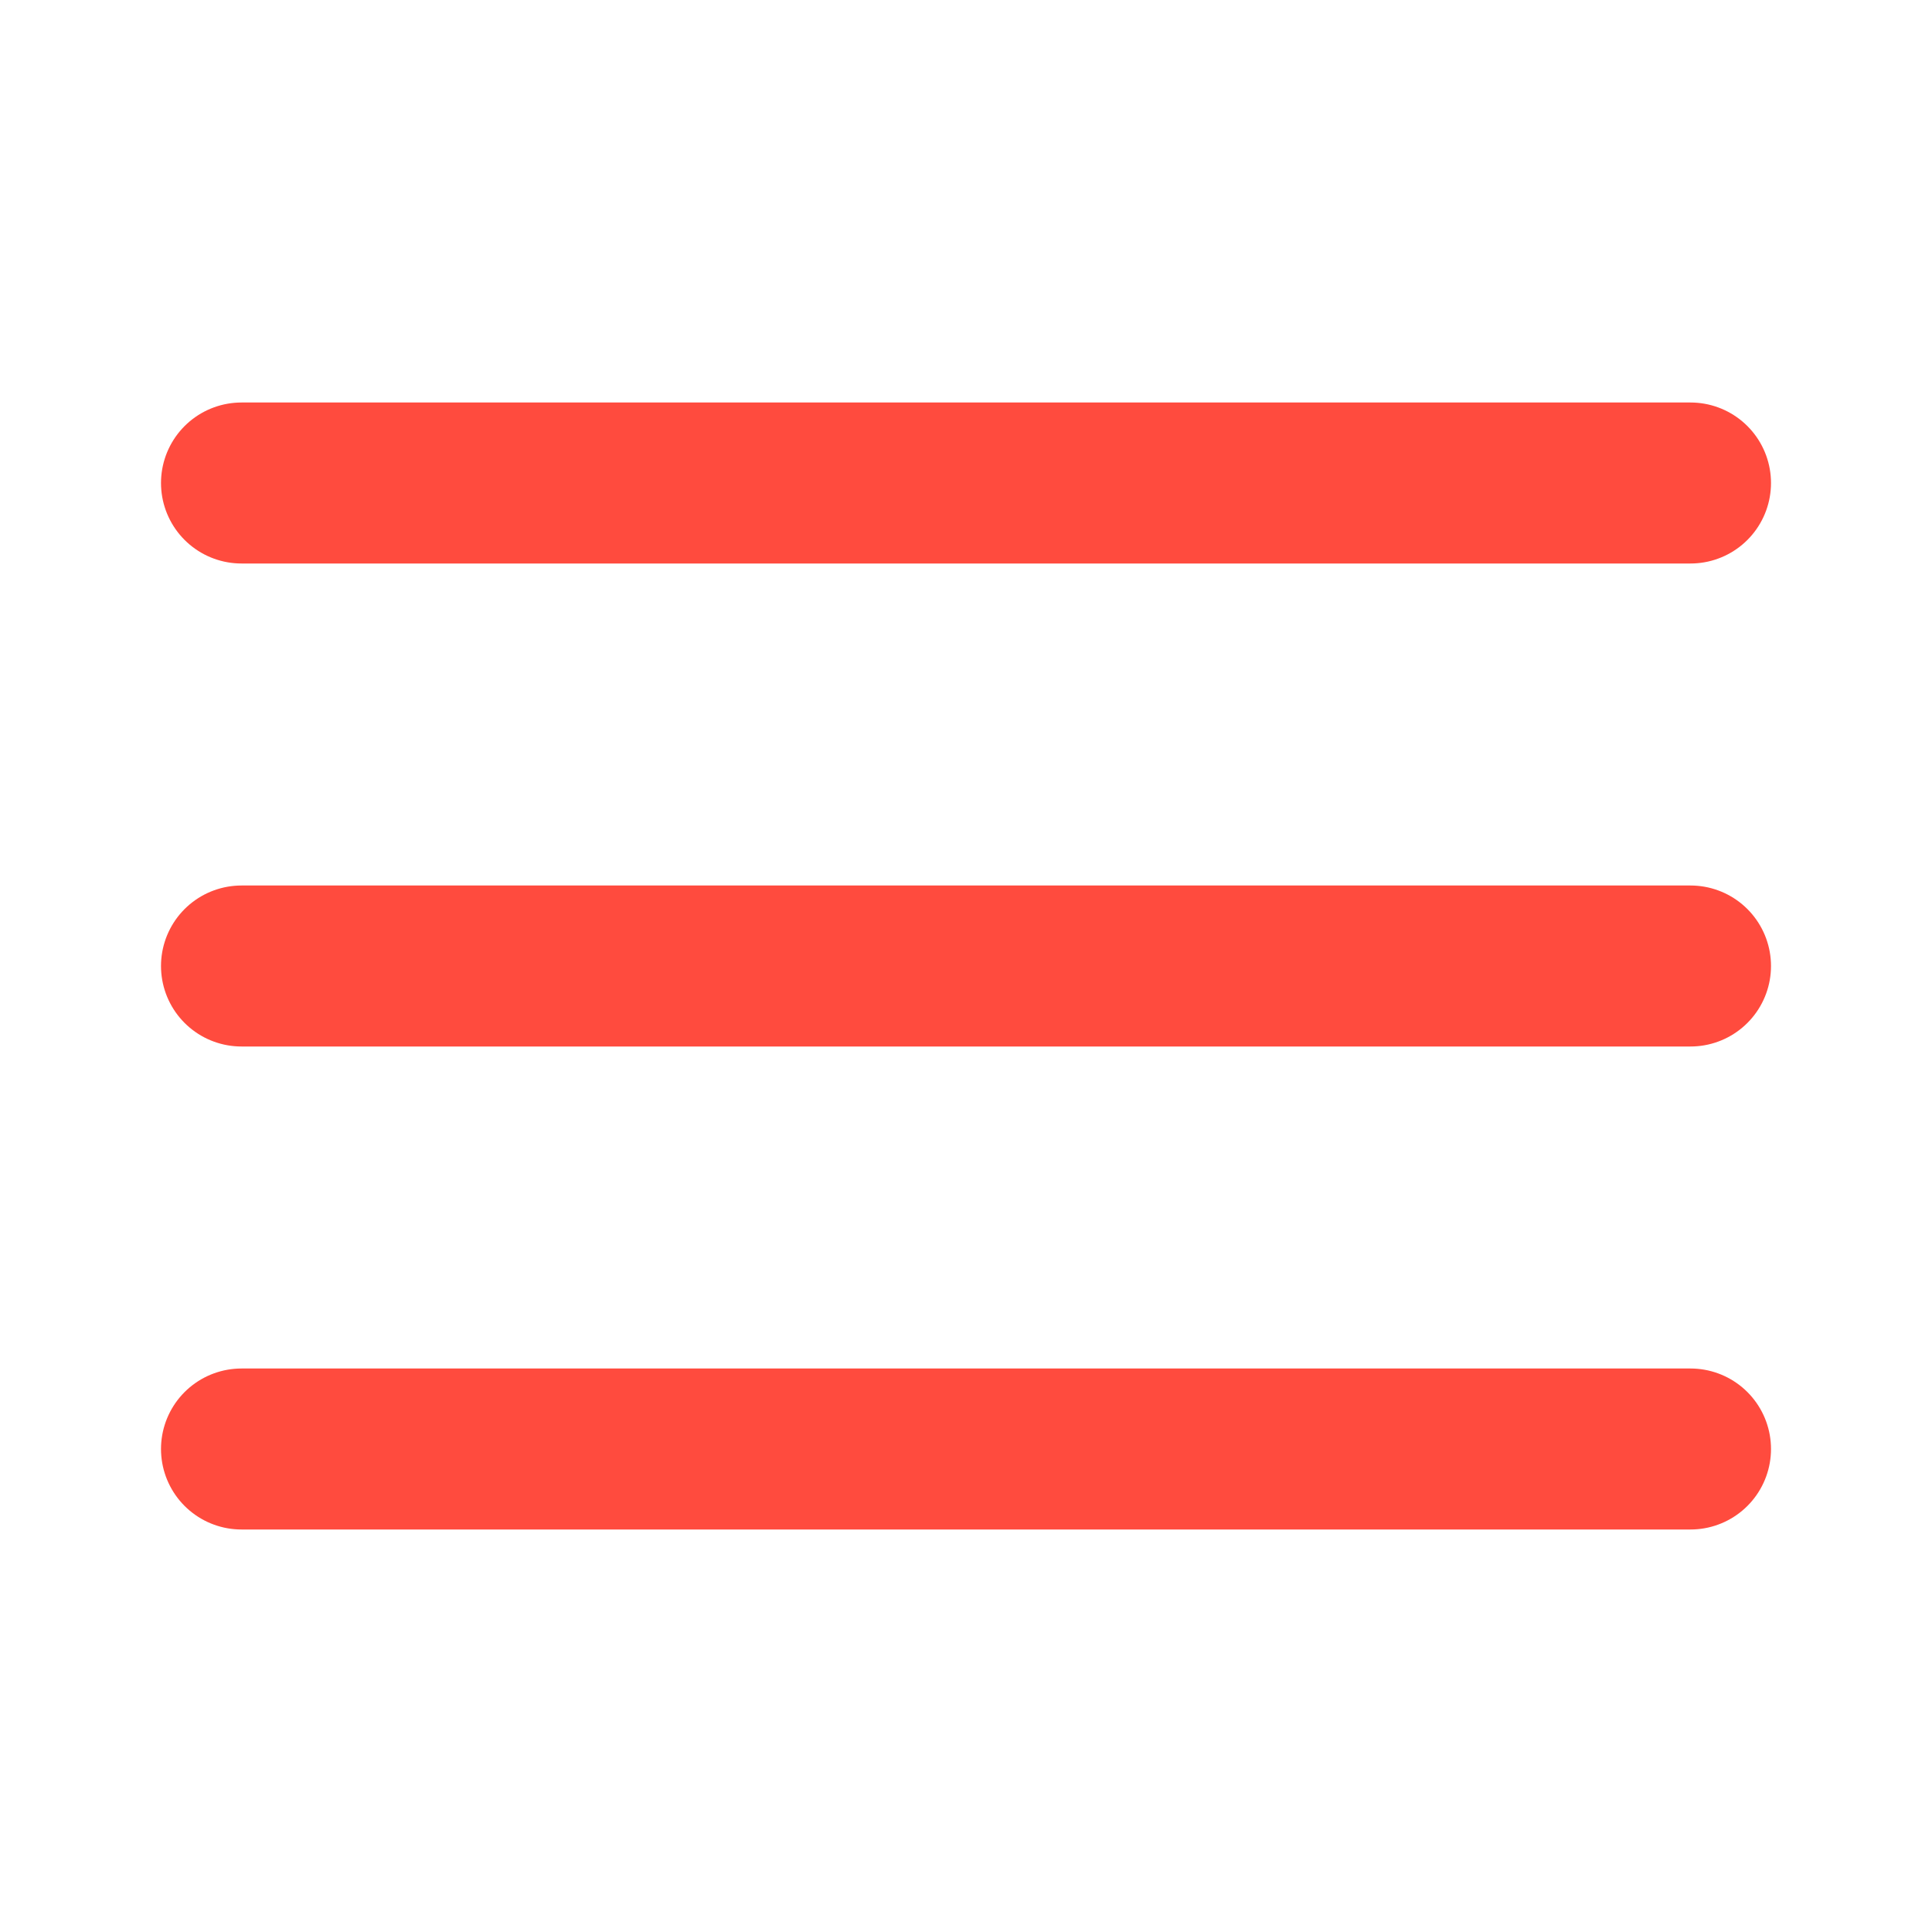
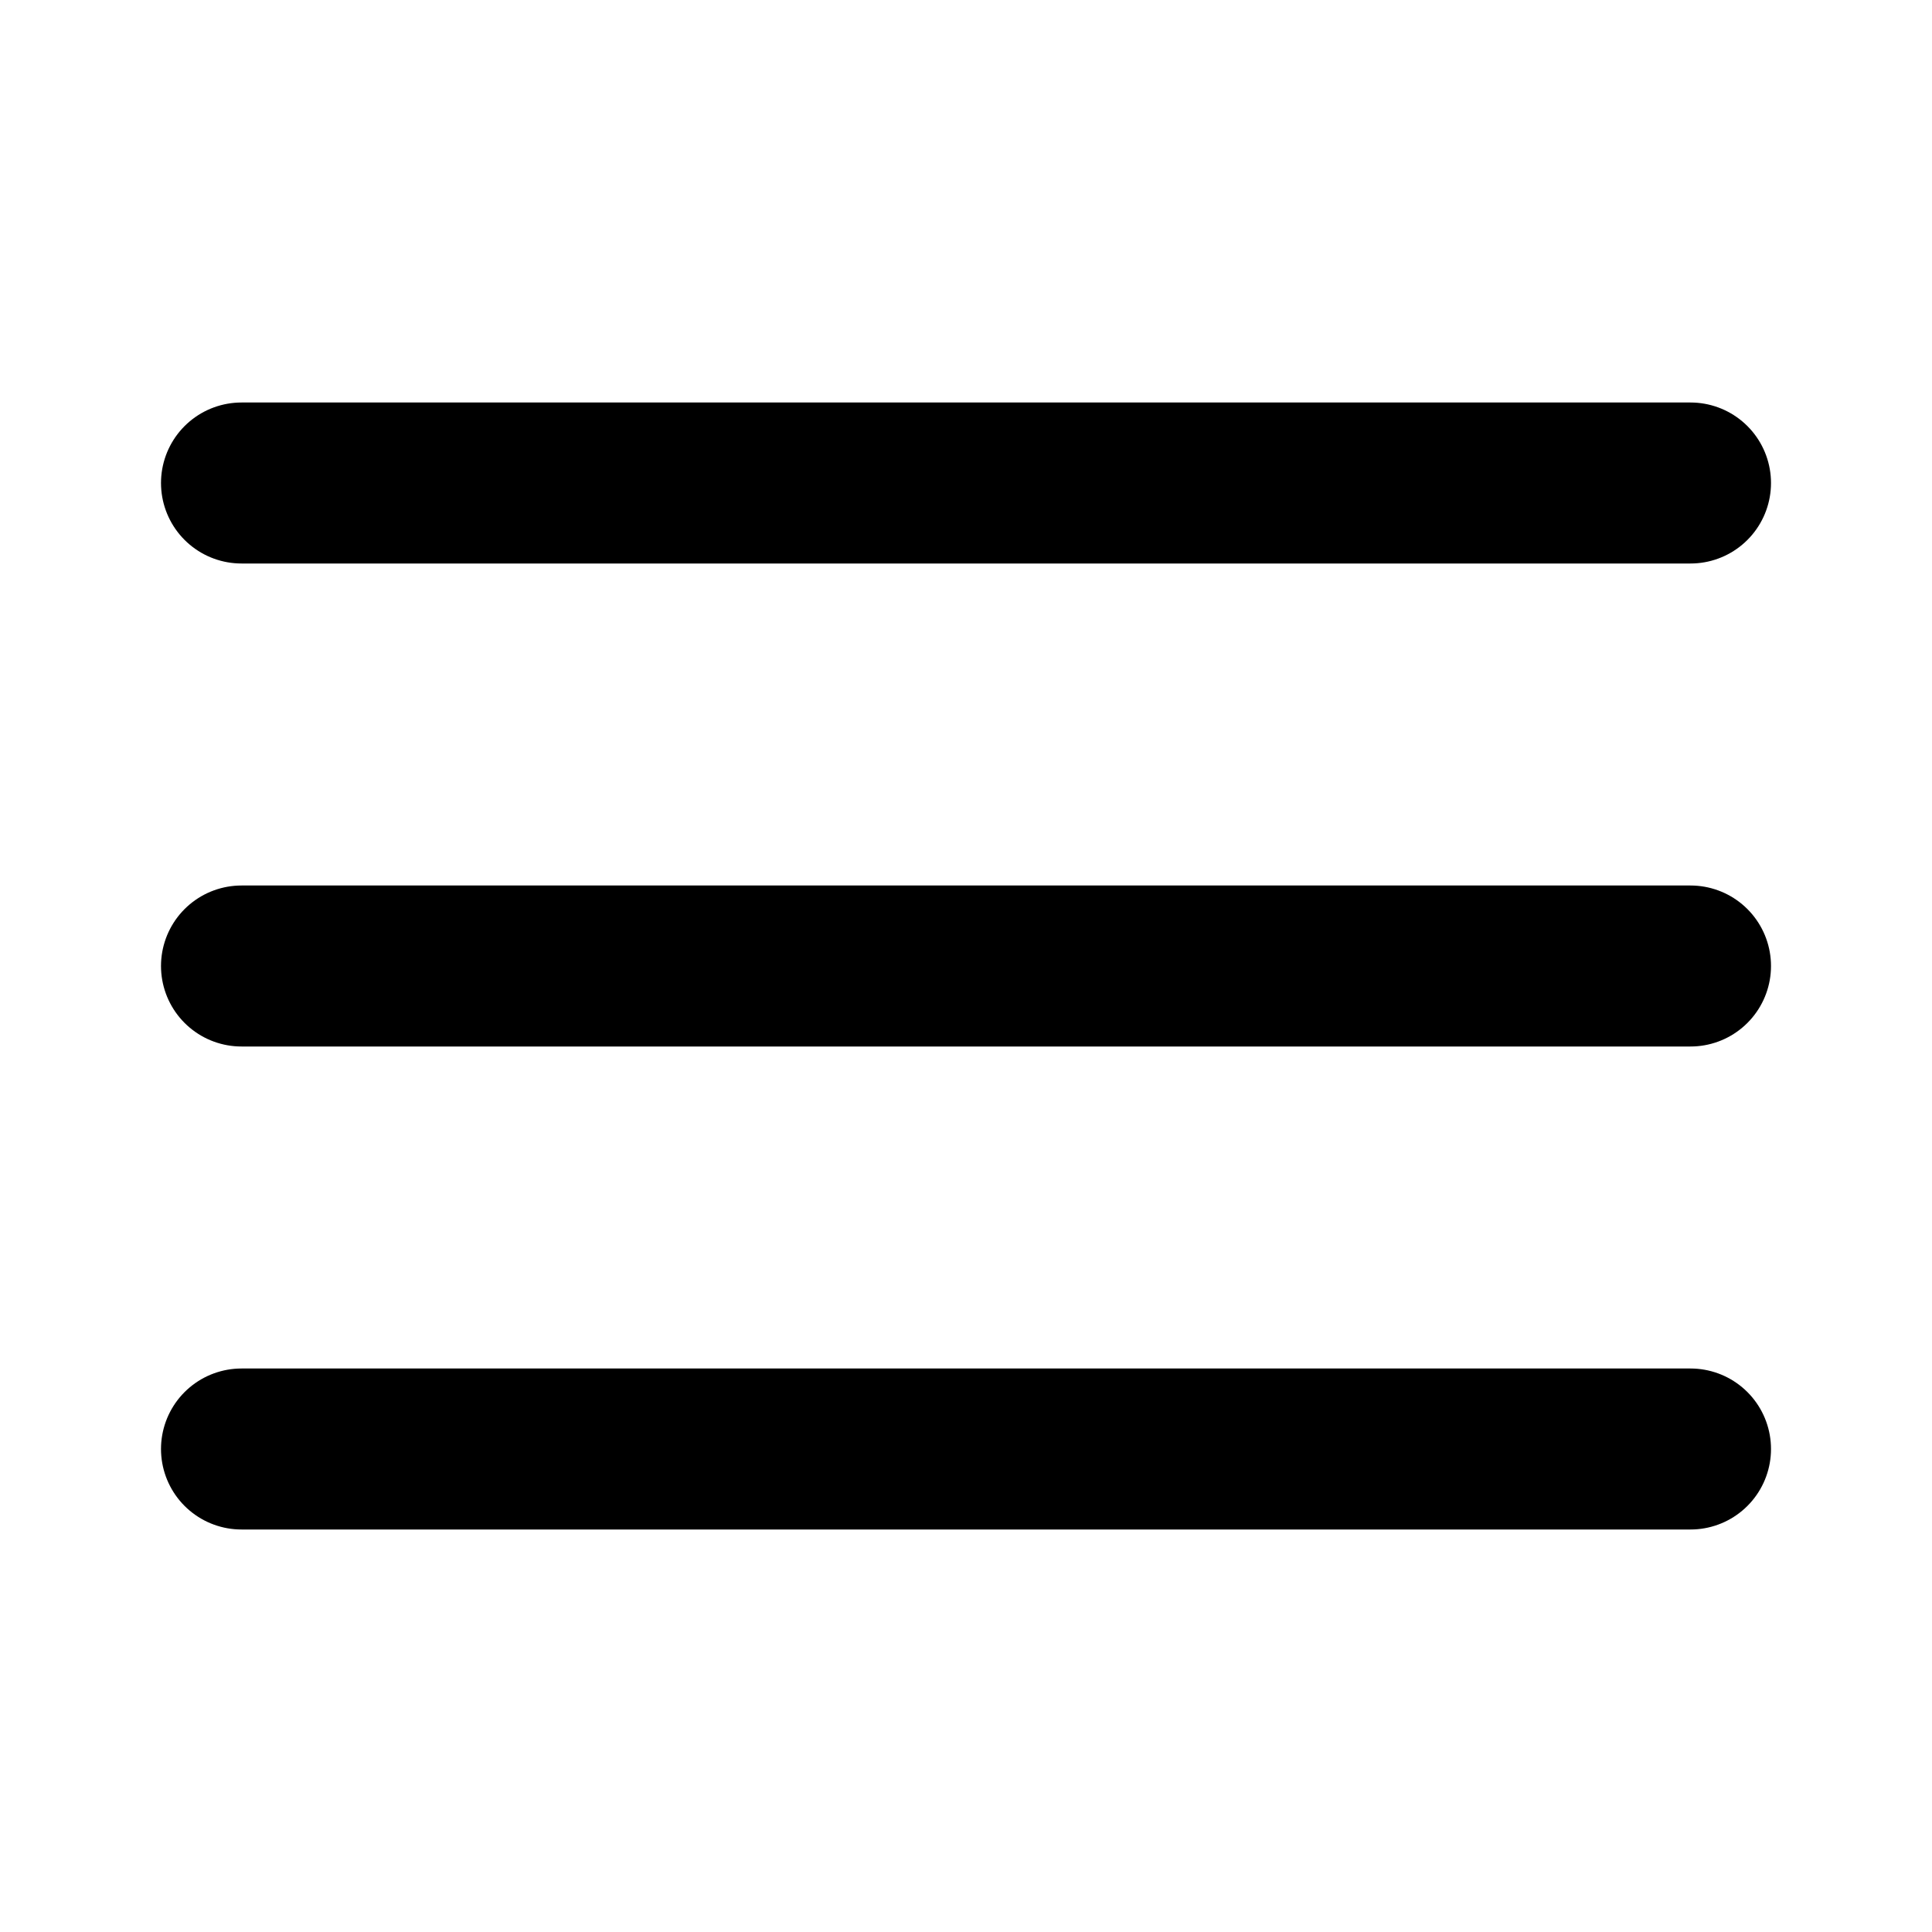
- <svg xmlns="http://www.w3.org/2000/svg" width="24" height="24" viewBox="0 0 24 24" fill="none" stroke="#FF4B3E" stroke-width="2" stroke-linecap="round" stroke-linejoin="round" class="feather feather-menu">
+ <svg xmlns="http://www.w3.org/2000/svg" width="24" height="24" viewBox="0 0 24 24" fill="none" stroke="currentColor" stroke-width="2" stroke-linecap="round" stroke-linejoin="round" class="feather feather-menu">
  <line x1="3" y1="12" x2="21" y2="12" />
  <line x1="3" y1="6" x2="21" y2="6" />
  <line x1="3" y1="18" x2="21" y2="18" />
</svg>
